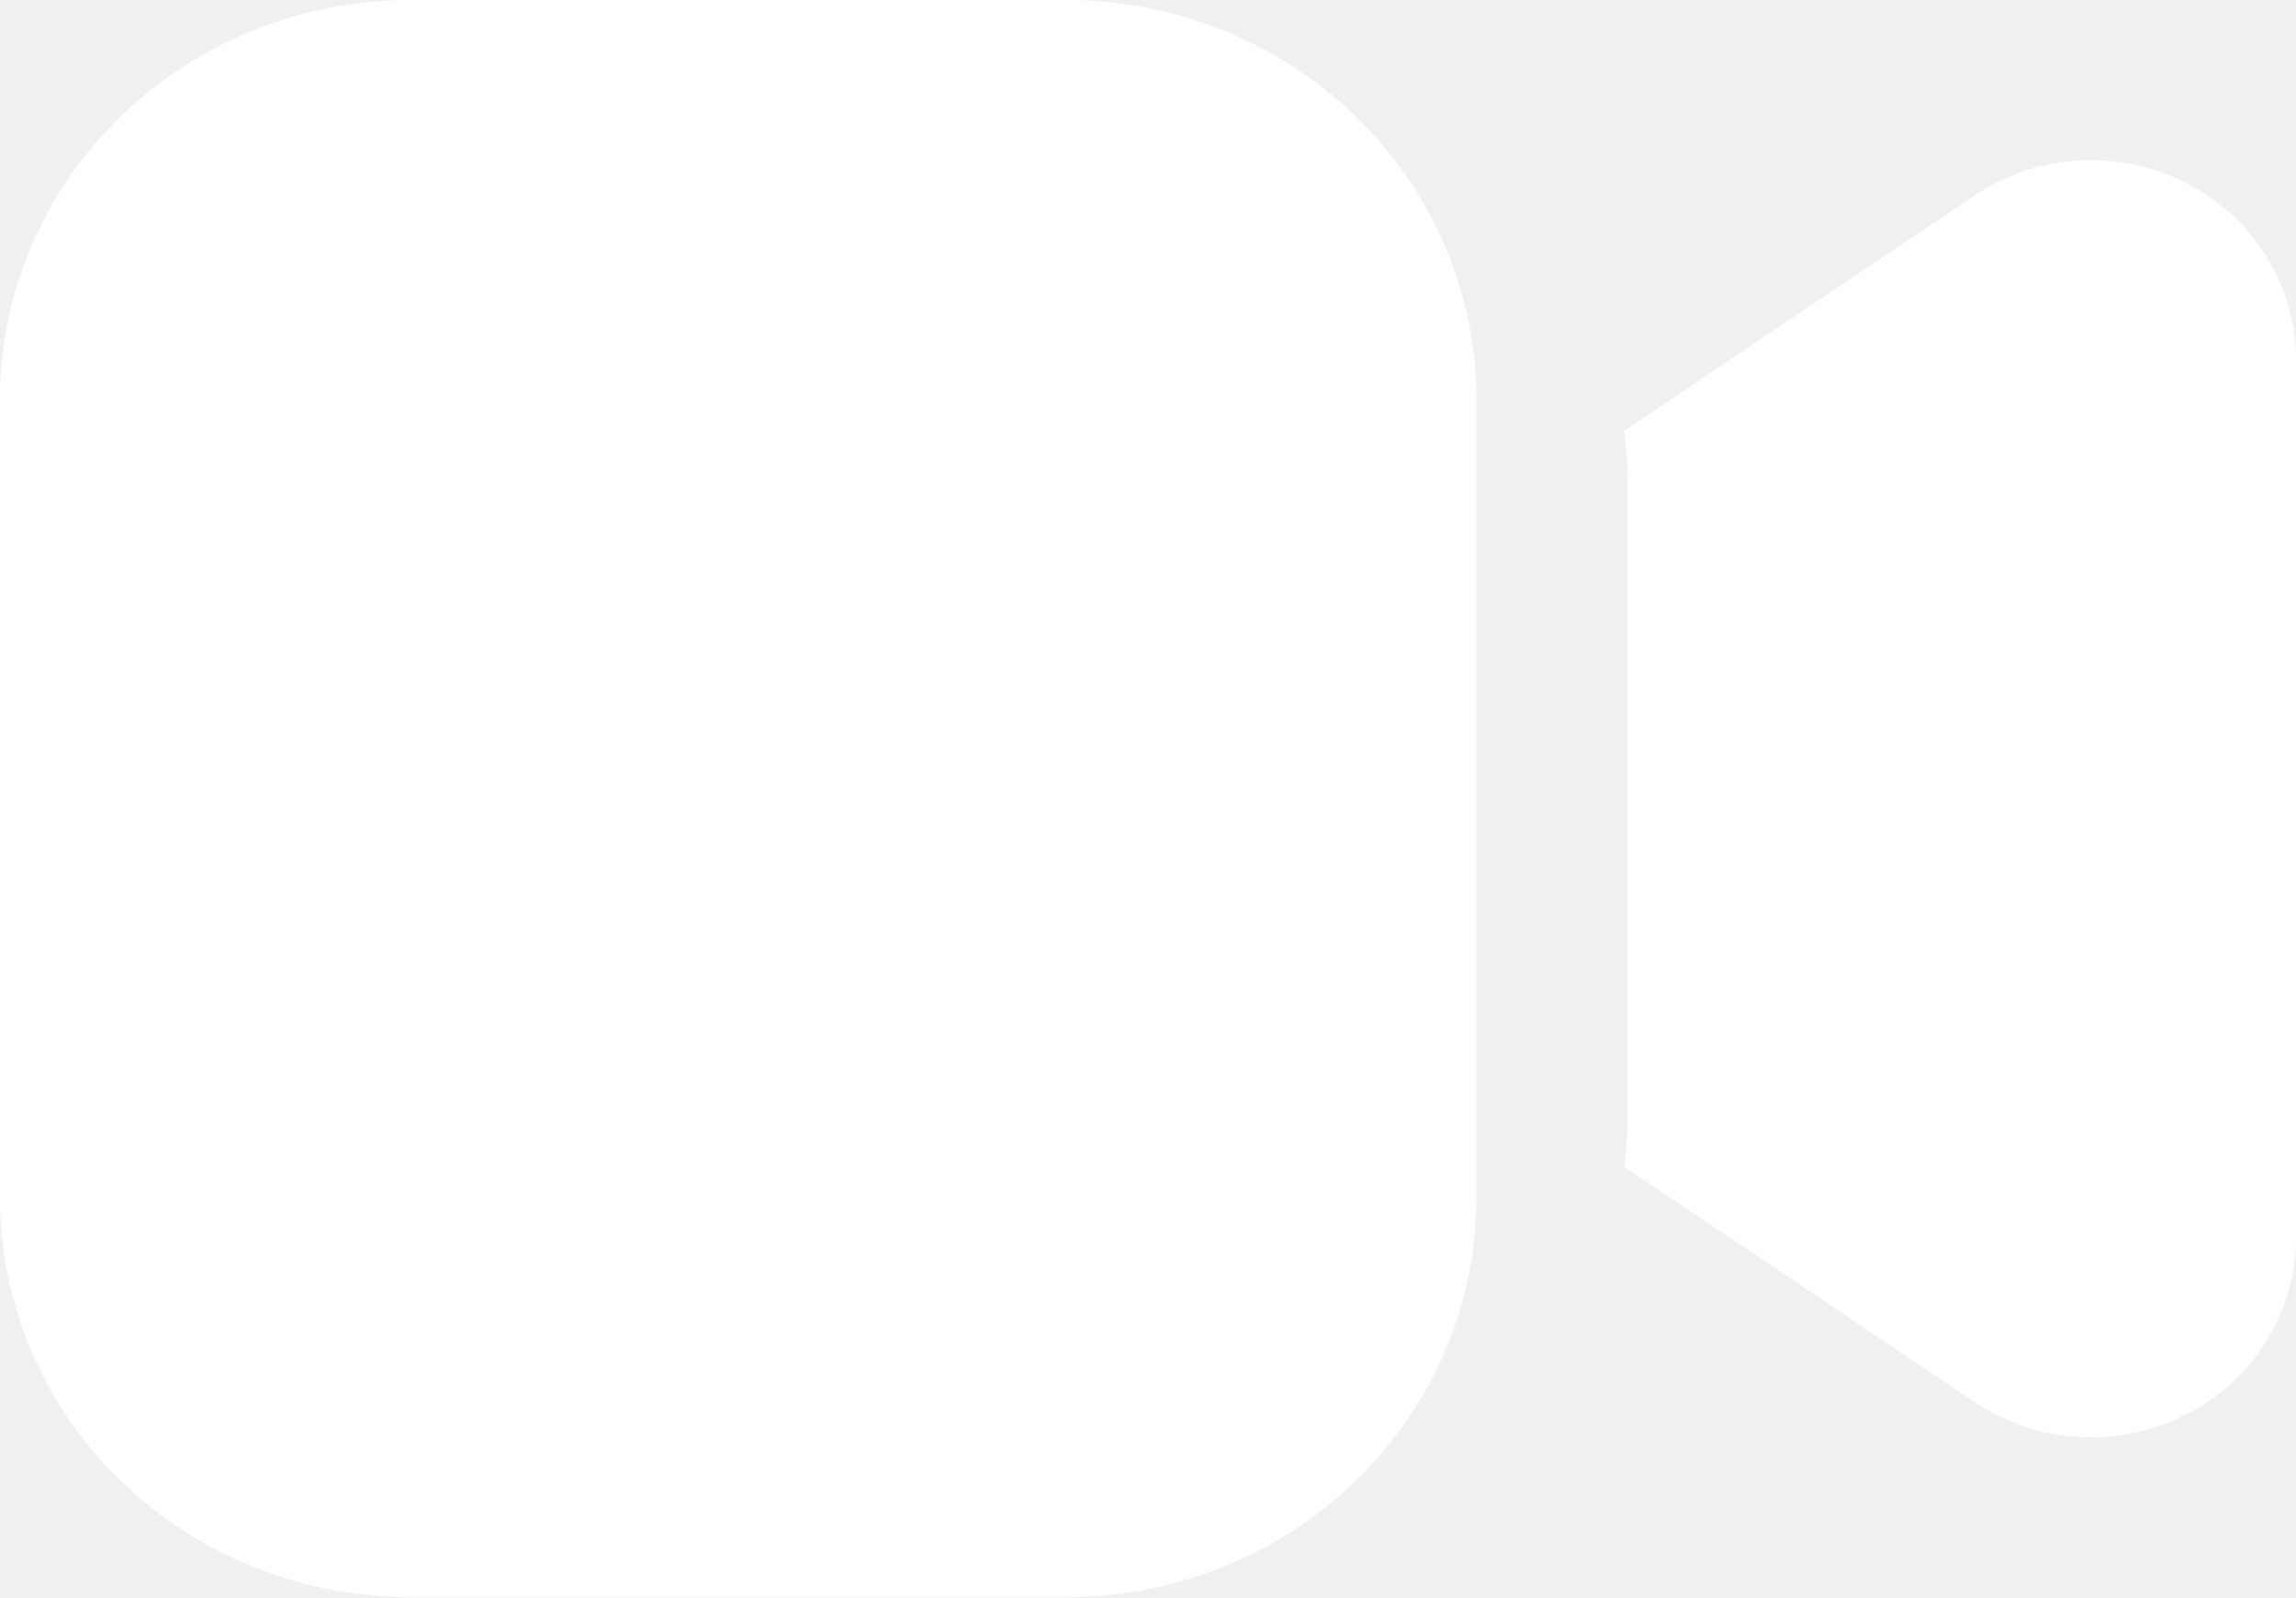
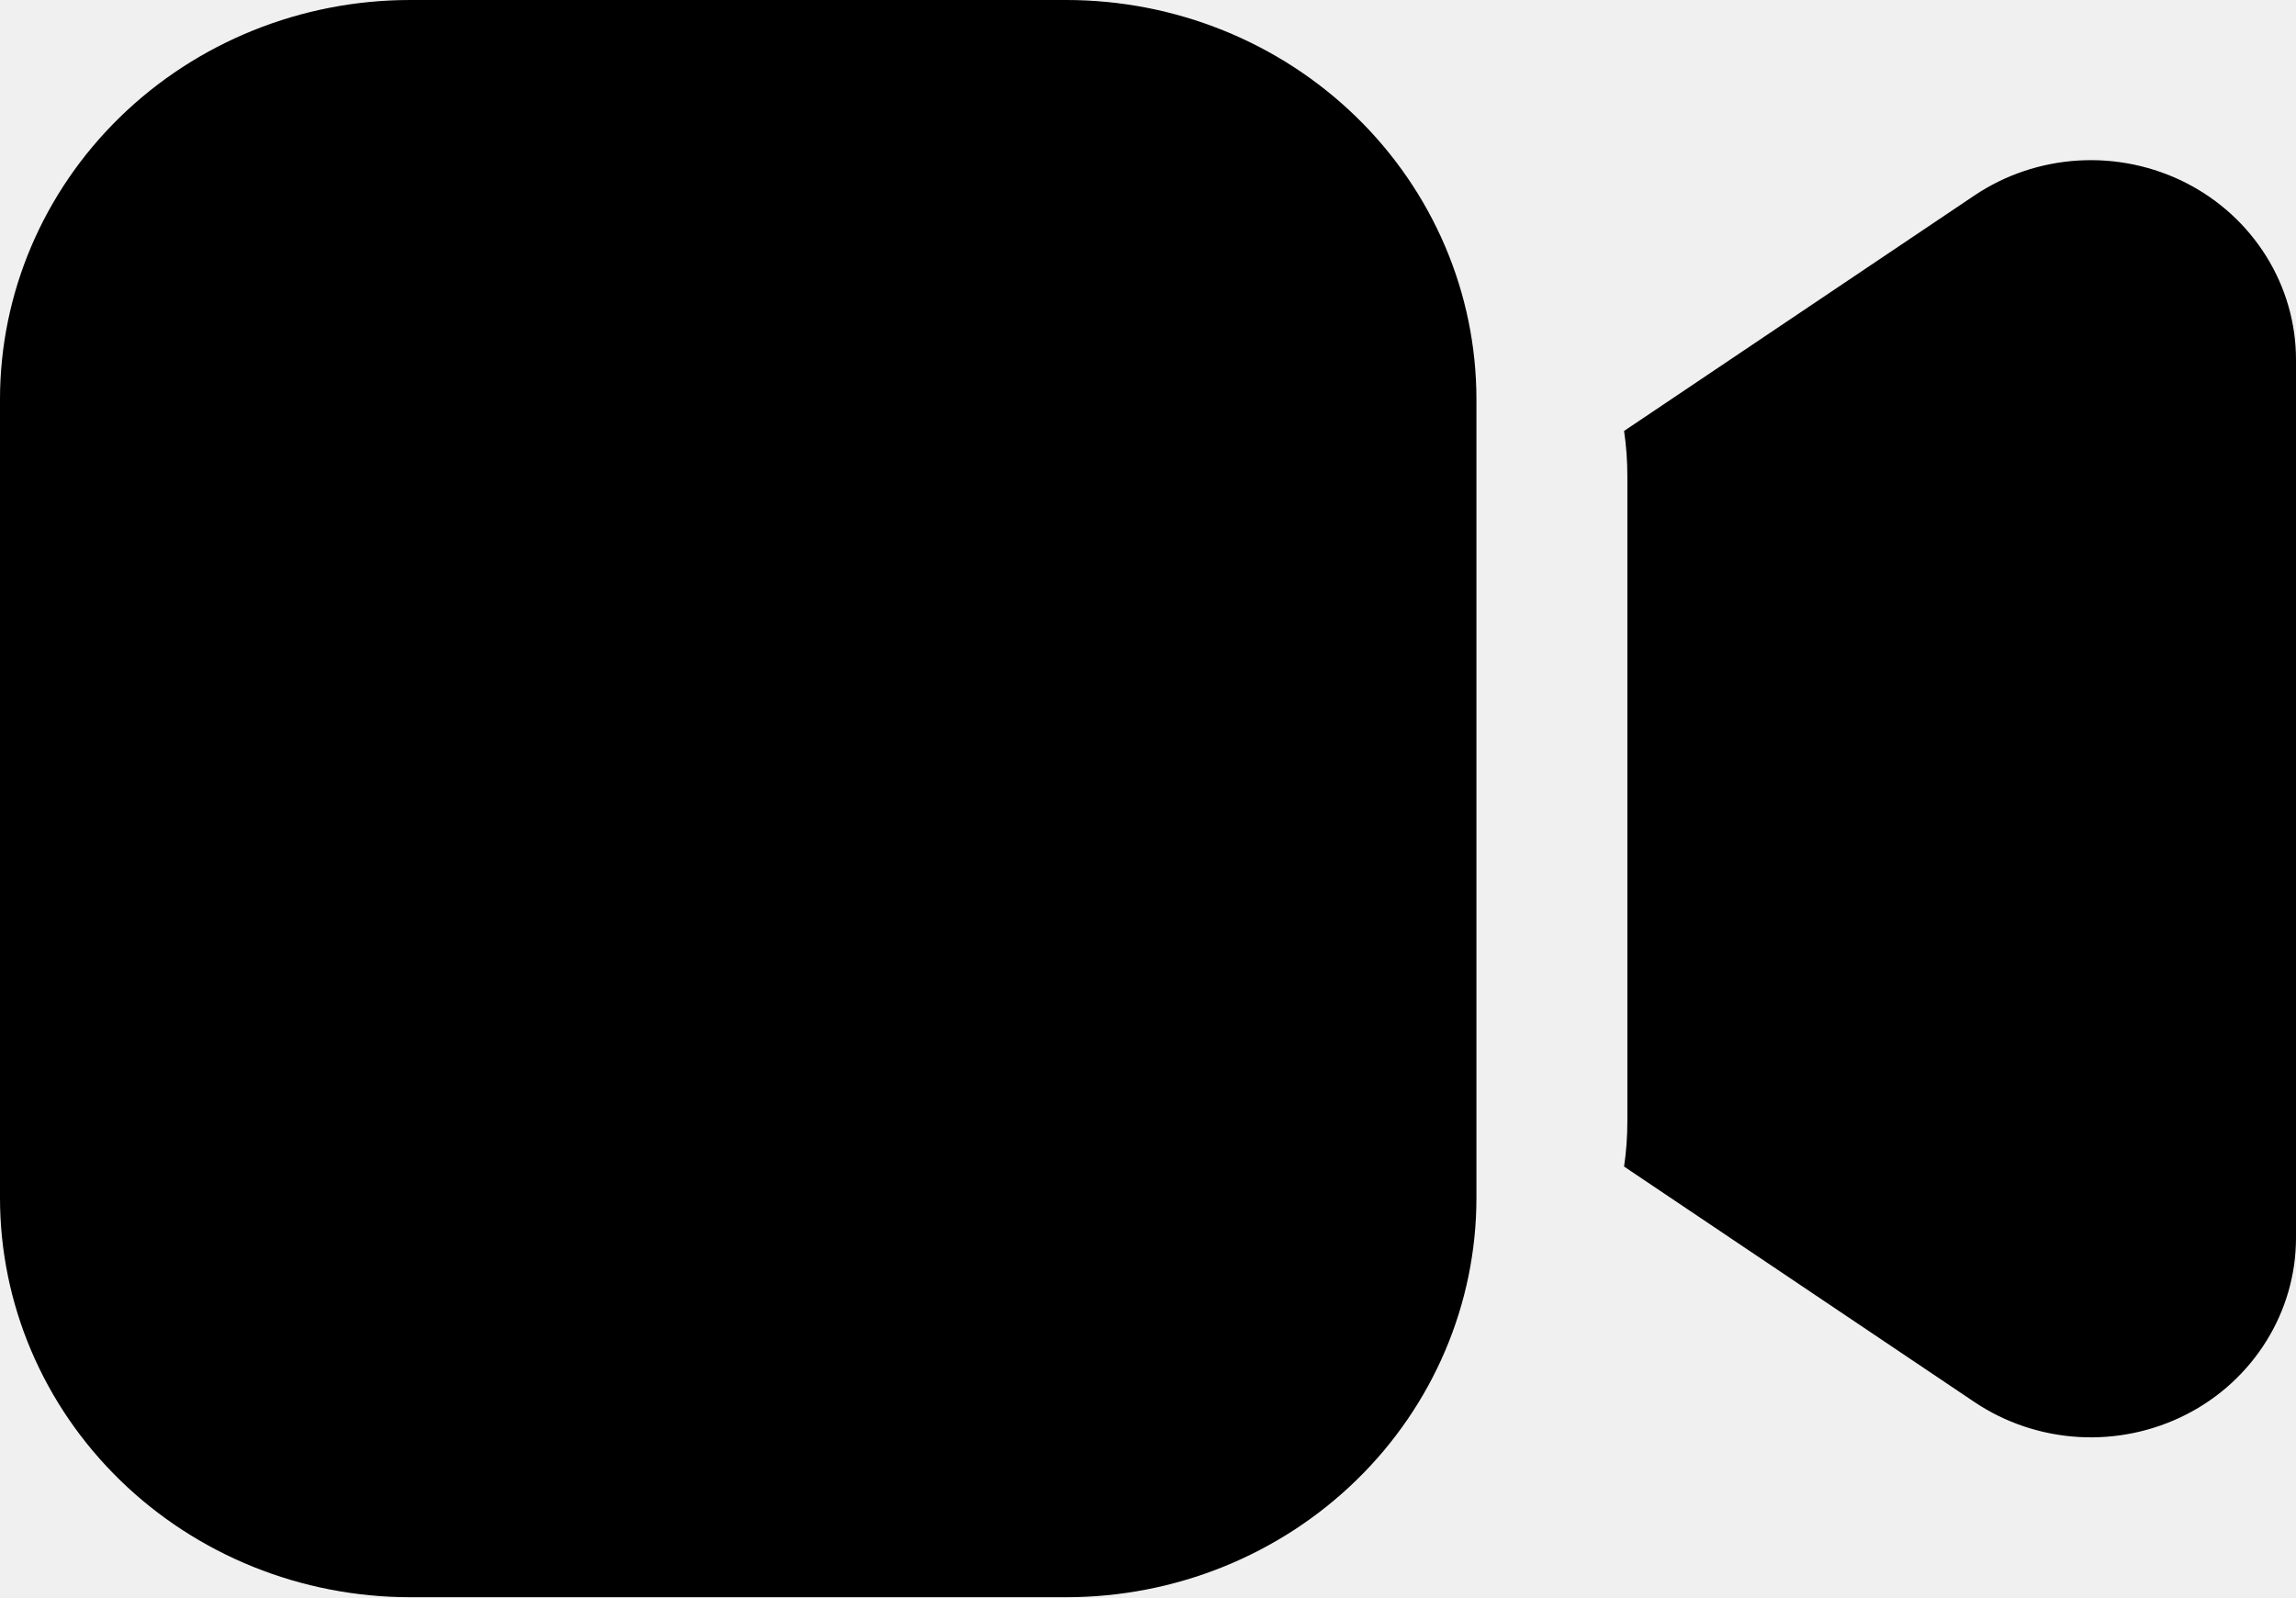
<svg xmlns="http://www.w3.org/2000/svg" width="23" height="16" viewBox="0 0 23 16" fill="none">
-   <path d="M0 4C0 2.939 0.433 1.922 1.203 1.172C1.974 0.421 3.019 0 4.108 0H10.682C11.771 0 12.816 0.421 13.587 1.172C14.357 1.922 14.79 2.939 14.79 4V12C14.79 13.061 14.357 14.078 13.587 14.828C12.816 15.579 11.771 16 10.682 16H4.108C3.019 16 1.974 15.579 1.203 14.828C0.433 14.078 0 13.061 0 12V4ZM19.779 14.045L16.269 11.686C16.291 11.537 16.302 11.386 16.302 11.234V4.77C16.302 4.616 16.291 4.465 16.269 4.317L19.779 1.958C20.087 1.751 20.448 1.63 20.822 1.608C21.195 1.586 21.568 1.664 21.9 1.833C22.232 2.003 22.509 2.257 22.703 2.569C22.897 2.881 23 3.239 23 3.603V12.4C23 12.765 22.897 13.122 22.703 13.434C22.509 13.746 22.232 14.001 21.9 14.17C21.568 14.339 21.195 14.417 20.822 14.395C20.448 14.373 20.087 14.252 19.779 14.045Z" fill="white" />
+   <path d="M0 4C0 2.939 0.433 1.922 1.203 1.172C1.974 0.421 3.019 0 4.108 0H10.682C11.771 0 12.816 0.421 13.587 1.172C14.357 1.922 14.79 2.939 14.79 4V12C14.79 13.061 14.357 14.078 13.587 14.828C12.816 15.579 11.771 16 10.682 16H4.108C3.019 16 1.974 15.579 1.203 14.828C0.433 14.078 0 13.061 0 12V4ZM19.779 14.045L16.269 11.686C16.291 11.537 16.302 11.386 16.302 11.234V4.77C16.302 4.616 16.291 4.465 16.269 4.317L19.779 1.958C20.087 1.751 20.448 1.63 20.822 1.608C21.195 1.586 21.568 1.664 21.9 1.833C22.232 2.003 22.509 2.257 22.703 2.569C22.897 2.881 23 3.239 23 3.603V12.4C23 12.765 22.897 13.122 22.703 13.434C22.509 13.746 22.232 14.001 21.9 14.17C21.568 14.339 21.195 14.417 20.822 14.395C20.448 14.373 20.087 14.252 19.779 14.045Z" fill="currentColor" />
</svg>
